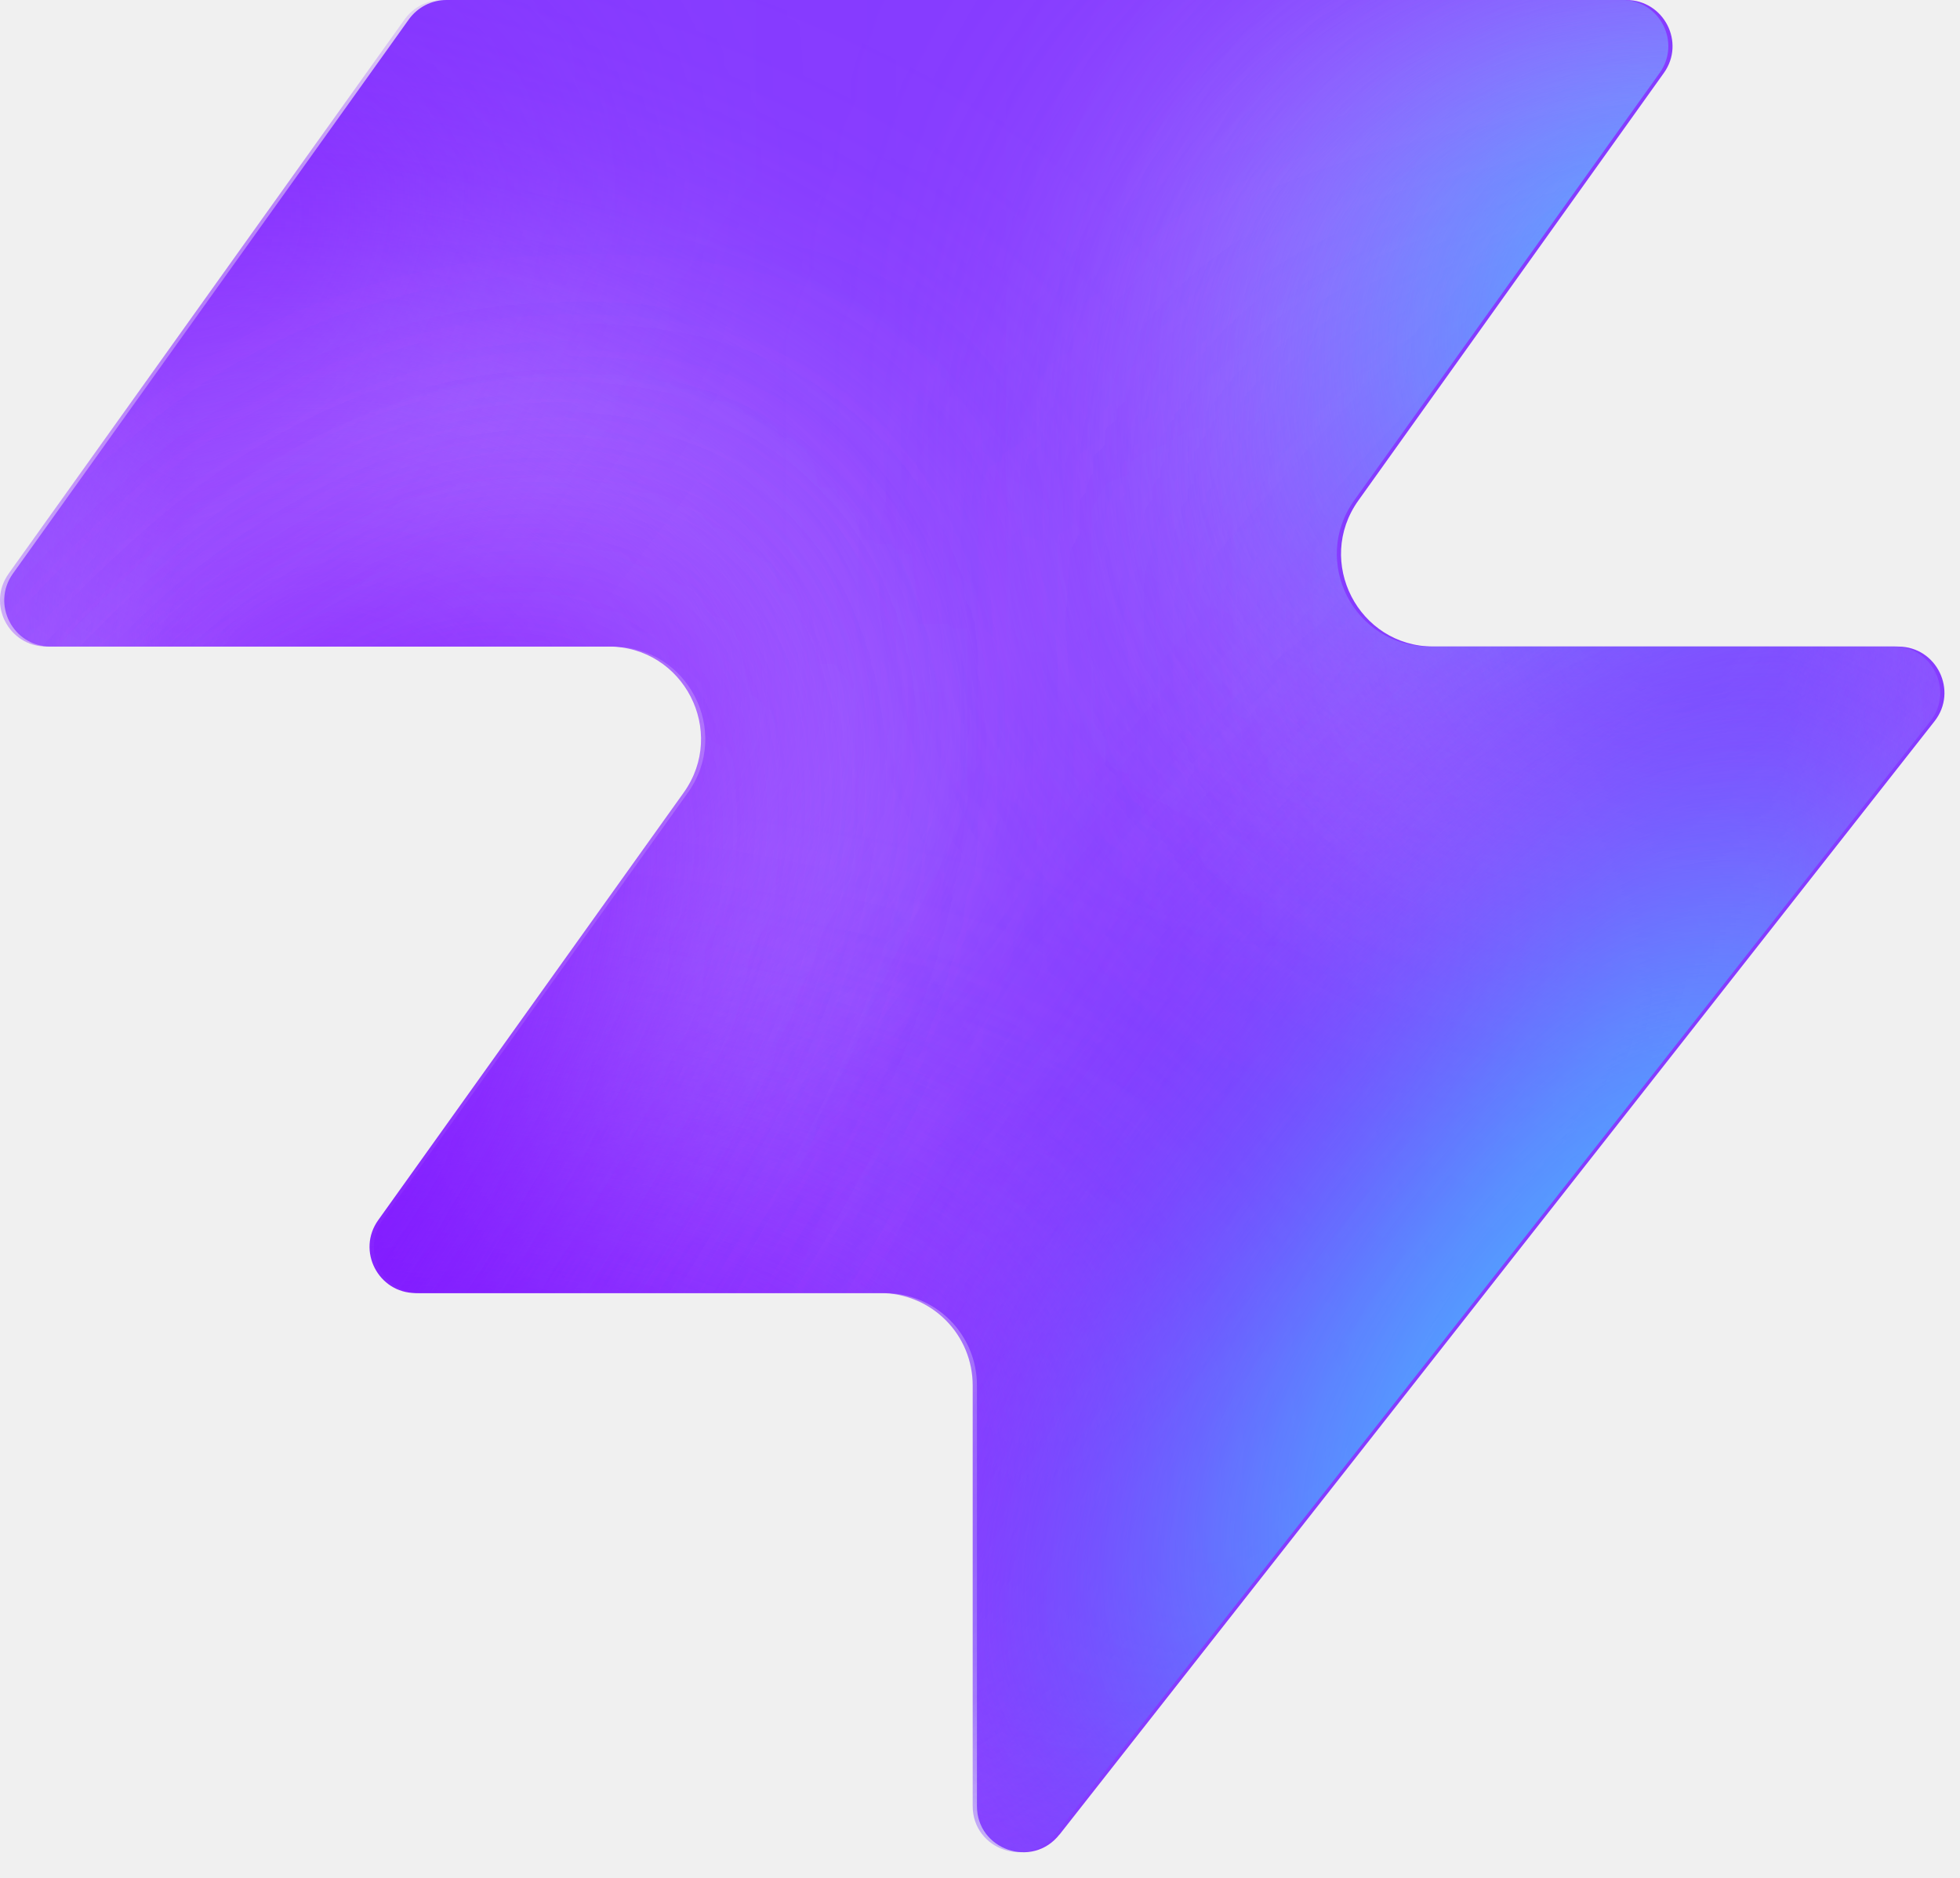
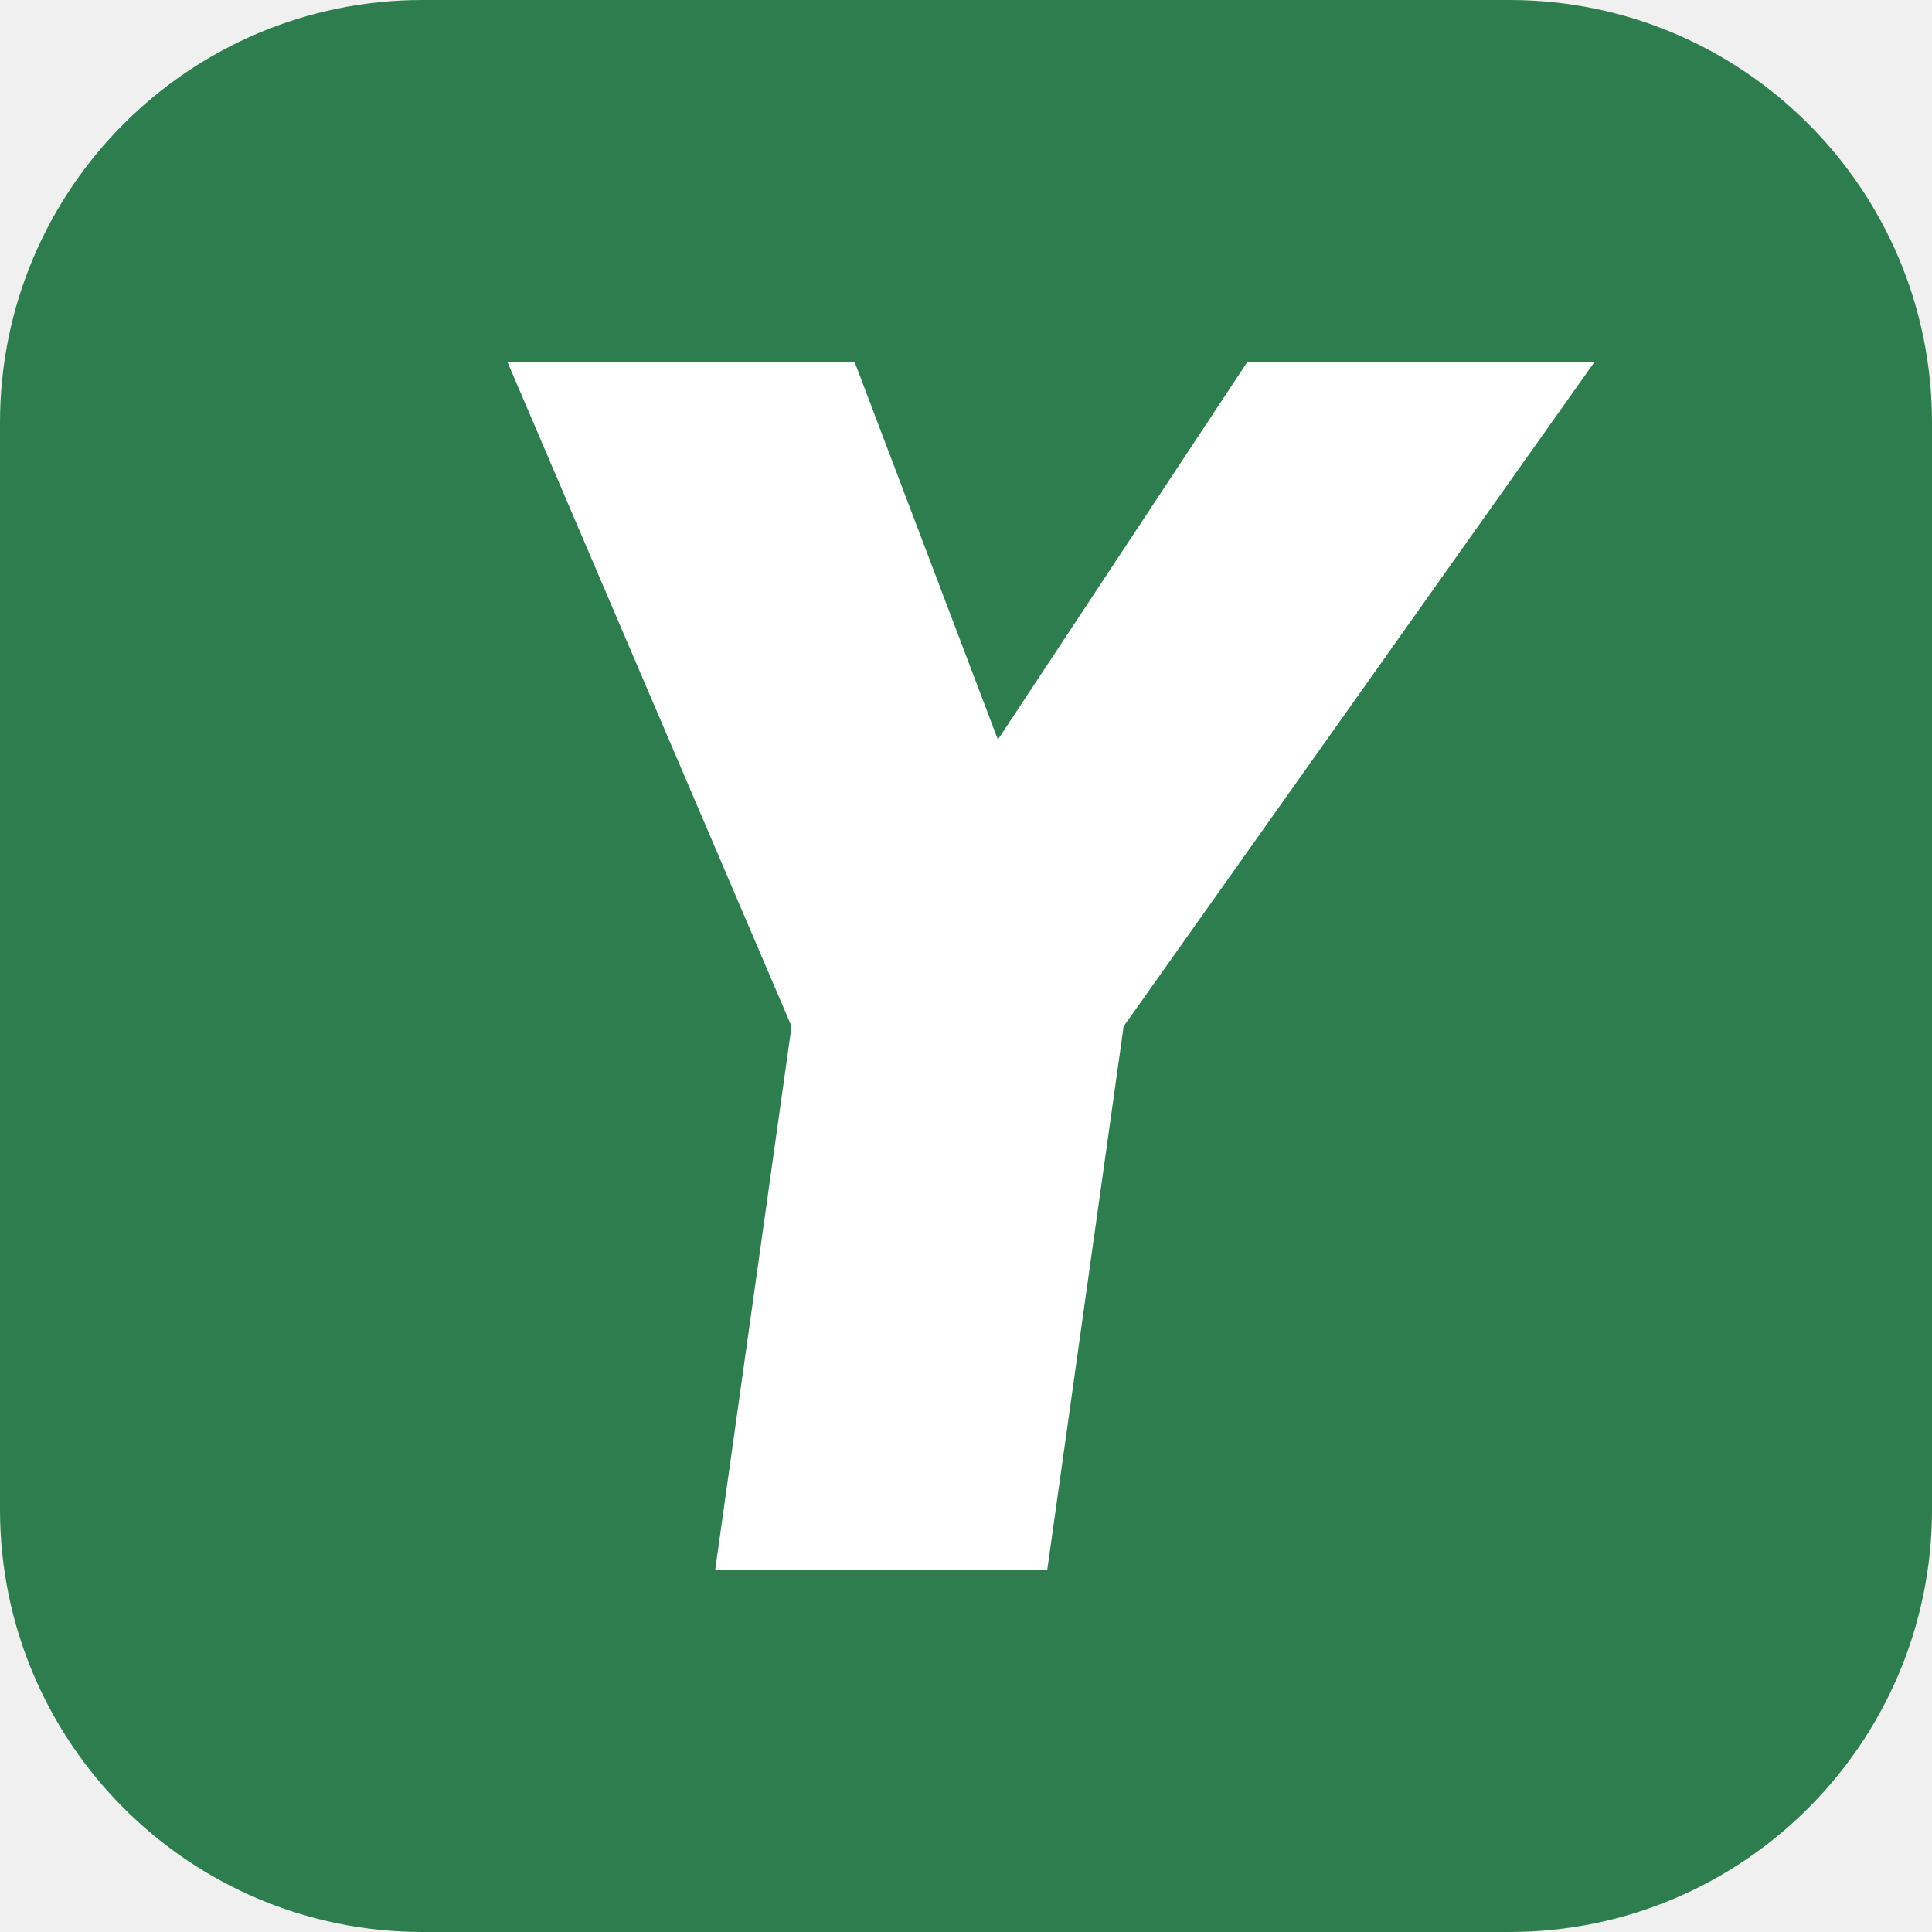
- <svg xmlns="http://www.w3.org/2000/svg" width="48" height="46" fill="none" viewBox="0 0 48 46">
-   <path fill="#863bff" d="M25.946 44.938c-.664.845-2.021.375-2.021-.698V33.937a2.26 2.26 0 0 0-2.262-2.262H10.287c-.92 0-1.456-1.04-.92-1.788l7.48-10.471c1.07-1.497 0-3.578-1.842-3.578H1.237c-.92 0-1.456-1.04-.92-1.788L10.013.474c.214-.297.556-.474.92-.474h28.894c.92 0 1.456 1.04.92 1.788l-7.48 10.471c-1.07 1.498 0 3.579 1.842 3.579h11.377c.943 0 1.473 1.088.89 1.83L25.947 44.94z" style="fill:#863bff;fill:color(display-p3 .525 .23 1);fill-opacity:1" />
-   <mask id="a" width="48" height="46" x="0" y="0" maskUnits="userSpaceOnUse" style="mask-type:alpha">
-     <path fill="#000" d="M25.842 44.938c-.664.844-2.021.375-2.021-.698V33.937a2.26 2.26 0 0 0-2.262-2.262H10.183c-.92 0-1.456-1.04-.92-1.788l7.48-10.471c1.07-1.498 0-3.579-1.842-3.579H1.133c-.92 0-1.456-1.04-.92-1.787L9.91.473c.214-.297.556-.474.92-.474h28.894c.92 0 1.456 1.04.92 1.788l-7.48 10.471c-1.07 1.498 0 3.578 1.842 3.578h11.377c.943 0 1.473 1.088.89 1.832L25.843 44.94z" style="fill:#000;fill-opacity:1" />
-   </mask>
-   <g mask="url(#a)">
-     <g filter="url(#b)">
-       <ellipse cx="5.508" cy="14.704" fill="#ede6ff" rx="5.508" ry="14.704" style="fill:#ede6ff;fill:color(display-p3 .927 .903 1);fill-opacity:1" transform="matrix(.00324 1 1 -.00324 -4.47 31.516)" />
-     </g>
-     <g filter="url(#c)">
-       <ellipse cx="10.399" cy="29.851" fill="#ede6ff" rx="10.399" ry="29.851" style="fill:#ede6ff;fill:color(display-p3 .927 .903 1);fill-opacity:1" transform="matrix(.00324 1 1 -.00324 -39.328 7.883)" />
-     </g>
-     <g filter="url(#d)">
-       <ellipse cx="5.508" cy="30.487" fill="#7e14ff" rx="5.508" ry="30.487" style="fill:#7e14ff;fill:color(display-p3 .492 .077 1);fill-opacity:1" transform="rotate(89.814 -25.913 -14.639)scale(1 -1)" />
-     </g>
-     <g filter="url(#e)">
-       <ellipse cx="5.508" cy="30.599" fill="#7e14ff" rx="5.508" ry="30.599" style="fill:#7e14ff;fill:color(display-p3 .492 .077 1);fill-opacity:1" transform="rotate(89.814 -32.644 -3.334)scale(1 -1)" />
-     </g>
-     <g filter="url(#f)">
-       <ellipse cx="5.508" cy="30.599" fill="#7e14ff" rx="5.508" ry="30.599" style="fill:#7e14ff;fill:color(display-p3 .492 .077 1);fill-opacity:1" transform="matrix(.00324 1 1 -.00324 -34.34 30.47)" />
-     </g>
-     <g filter="url(#g)">
-       <ellipse cx="14.072" cy="22.078" fill="#ede6ff" rx="14.072" ry="22.078" style="fill:#ede6ff;fill:color(display-p3 .927 .903 1);fill-opacity:1" transform="rotate(93.35 24.506 48.493)scale(-1 1)" />
-     </g>
-     <g filter="url(#h)">
-       <ellipse cx="3.47" cy="21.501" fill="#7e14ff" rx="3.47" ry="21.501" style="fill:#7e14ff;fill:color(display-p3 .492 .077 1);fill-opacity:1" transform="rotate(89.009 28.708 47.59)scale(-1 1)" />
-     </g>
-     <g filter="url(#i)">
-       <ellipse cx="3.47" cy="21.501" fill="#7e14ff" rx="3.47" ry="21.501" style="fill:#7e14ff;fill:color(display-p3 .492 .077 1);fill-opacity:1" transform="rotate(89.009 28.708 47.59)scale(-1 1)" />
-     </g>
-     <g filter="url(#j)">
-       <ellipse cx=".387" cy="8.972" fill="#7e14ff" rx="4.407" ry="29.108" style="fill:#7e14ff;fill:color(display-p3 .492 .077 1);fill-opacity:1" transform="rotate(39.51 .387 8.972)" />
-     </g>
-     <g filter="url(#k)">
-       <ellipse cx="47.523" cy="-6.092" fill="#7e14ff" rx="4.407" ry="29.108" style="fill:#7e14ff;fill:color(display-p3 .492 .077 1);fill-opacity:1" transform="rotate(37.892 47.523 -6.092)" />
-     </g>
-     <g filter="url(#l)">
-       <ellipse cx="41.412" cy="6.333" fill="#47bfff" rx="5.971" ry="9.665" style="fill:#47bfff;fill:color(display-p3 .28 .748 1);fill-opacity:1" transform="rotate(37.892 41.412 6.333)" />
-     </g>
-     <g filter="url(#m)">
-       <ellipse cx="-1.879" cy="38.332" fill="#7e14ff" rx="4.407" ry="29.108" style="fill:#7e14ff;fill:color(display-p3 .492 .077 1);fill-opacity:1" transform="rotate(37.892 -1.88 38.332)" />
-     </g>
-     <g filter="url(#n)">
-       <ellipse cx="-1.879" cy="38.332" fill="#7e14ff" rx="4.407" ry="29.108" style="fill:#7e14ff;fill:color(display-p3 .492 .077 1);fill-opacity:1" transform="rotate(37.892 -1.88 38.332)" />
-     </g>
-     <g filter="url(#o)">
-       <ellipse cx="35.651" cy="29.907" fill="#7e14ff" rx="4.407" ry="29.108" style="fill:#7e14ff;fill:color(display-p3 .492 .077 1);fill-opacity:1" transform="rotate(37.892 35.651 29.907)" />
-     </g>
-     <g filter="url(#p)">
-       <ellipse cx="38.418" cy="32.4" fill="#47bfff" rx="5.971" ry="15.297" style="fill:#47bfff;fill:color(display-p3 .28 .748 1);fill-opacity:1" transform="rotate(37.892 38.418 32.4)" />
-     </g>
-   </g>
-   <defs>
-     <filter id="b" width="60.045" height="41.654" x="-19.77" y="16.149" color-interpolation-filters="sRGB" filterUnits="userSpaceOnUse">
-       <feFlood flood-opacity="0" result="BackgroundImageFix" />
-       <feBlend in="SourceGraphic" in2="BackgroundImageFix" result="shape" />
-       <feGaussianBlur result="effect1_foregroundBlur_2002_17158" stdDeviation="7.659" />
-     </filter>
-     <filter id="c" width="90.34" height="51.437" x="-54.613" y="-7.533" color-interpolation-filters="sRGB" filterUnits="userSpaceOnUse">
-       <feFlood flood-opacity="0" result="BackgroundImageFix" />
-       <feBlend in="SourceGraphic" in2="BackgroundImageFix" result="shape" />
-       <feGaussianBlur result="effect1_foregroundBlur_2002_17158" stdDeviation="7.659" />
-     </filter>
-     <filter id="d" width="79.355" height="29.4" x="-49.64" y="2.03" color-interpolation-filters="sRGB" filterUnits="userSpaceOnUse">
-       <feFlood flood-opacity="0" result="BackgroundImageFix" />
-       <feBlend in="SourceGraphic" in2="BackgroundImageFix" result="shape" />
-       <feGaussianBlur result="effect1_foregroundBlur_2002_17158" stdDeviation="4.596" />
-     </filter>
-     <filter id="e" width="79.579" height="29.4" x="-45.045" y="20.029" color-interpolation-filters="sRGB" filterUnits="userSpaceOnUse">
-       <feFlood flood-opacity="0" result="BackgroundImageFix" />
-       <feBlend in="SourceGraphic" in2="BackgroundImageFix" result="shape" />
-       <feGaussianBlur result="effect1_foregroundBlur_2002_17158" stdDeviation="4.596" />
-     </filter>
-     <filter id="f" width="79.579" height="29.4" x="-43.513" y="21.178" color-interpolation-filters="sRGB" filterUnits="userSpaceOnUse">
-       <feFlood flood-opacity="0" result="BackgroundImageFix" />
-       <feBlend in="SourceGraphic" in2="BackgroundImageFix" result="shape" />
-       <feGaussianBlur result="effect1_foregroundBlur_2002_17158" stdDeviation="4.596" />
-     </filter>
-     <filter id="g" width="74.749" height="58.852" x="15.756" y="-17.901" color-interpolation-filters="sRGB" filterUnits="userSpaceOnUse">
-       <feFlood flood-opacity="0" result="BackgroundImageFix" />
-       <feBlend in="SourceGraphic" in2="BackgroundImageFix" result="shape" />
-       <feGaussianBlur result="effect1_foregroundBlur_2002_17158" stdDeviation="7.659" />
-     </filter>
-     <filter id="h" width="61.377" height="25.362" x="23.548" y="2.284" color-interpolation-filters="sRGB" filterUnits="userSpaceOnUse">
-       <feFlood flood-opacity="0" result="BackgroundImageFix" />
-       <feBlend in="SourceGraphic" in2="BackgroundImageFix" result="shape" />
-       <feGaussianBlur result="effect1_foregroundBlur_2002_17158" stdDeviation="4.596" />
-     </filter>
-     <filter id="i" width="61.377" height="25.362" x="23.548" y="2.284" color-interpolation-filters="sRGB" filterUnits="userSpaceOnUse">
-       <feFlood flood-opacity="0" result="BackgroundImageFix" />
-       <feBlend in="SourceGraphic" in2="BackgroundImageFix" result="shape" />
-       <feGaussianBlur result="effect1_foregroundBlur_2002_17158" stdDeviation="4.596" />
-     </filter>
-     <filter id="j" width="56.045" height="63.649" x="-27.636" y="-22.853" color-interpolation-filters="sRGB" filterUnits="userSpaceOnUse">
-       <feFlood flood-opacity="0" result="BackgroundImageFix" />
-       <feBlend in="SourceGraphic" in2="BackgroundImageFix" result="shape" />
-       <feGaussianBlur result="effect1_foregroundBlur_2002_17158" stdDeviation="4.596" />
-     </filter>
-     <filter id="k" width="54.814" height="64.646" x="20.116" y="-38.415" color-interpolation-filters="sRGB" filterUnits="userSpaceOnUse">
-       <feFlood flood-opacity="0" result="BackgroundImageFix" />
-       <feBlend in="SourceGraphic" in2="BackgroundImageFix" result="shape" />
-       <feGaussianBlur result="effect1_foregroundBlur_2002_17158" stdDeviation="4.596" />
-     </filter>
-     <filter id="l" width="33.541" height="35.313" x="24.641" y="-11.323" color-interpolation-filters="sRGB" filterUnits="userSpaceOnUse">
-       <feFlood flood-opacity="0" result="BackgroundImageFix" />
-       <feBlend in="SourceGraphic" in2="BackgroundImageFix" result="shape" />
-       <feGaussianBlur result="effect1_foregroundBlur_2002_17158" stdDeviation="4.596" />
-     </filter>
-     <filter id="m" width="54.814" height="64.646" x="-29.286" y="6.009" color-interpolation-filters="sRGB" filterUnits="userSpaceOnUse">
-       <feFlood flood-opacity="0" result="BackgroundImageFix" />
-       <feBlend in="SourceGraphic" in2="BackgroundImageFix" result="shape" />
-       <feGaussianBlur result="effect1_foregroundBlur_2002_17158" stdDeviation="4.596" />
-     </filter>
-     <filter id="n" width="54.814" height="64.646" x="-29.286" y="6.009" color-interpolation-filters="sRGB" filterUnits="userSpaceOnUse">
-       <feFlood flood-opacity="0" result="BackgroundImageFix" />
-       <feBlend in="SourceGraphic" in2="BackgroundImageFix" result="shape" />
-       <feGaussianBlur result="effect1_foregroundBlur_2002_17158" stdDeviation="4.596" />
-     </filter>
-     <filter id="o" width="54.814" height="64.646" x="8.244" y="-2.416" color-interpolation-filters="sRGB" filterUnits="userSpaceOnUse">
-       <feFlood flood-opacity="0" result="BackgroundImageFix" />
-       <feBlend in="SourceGraphic" in2="BackgroundImageFix" result="shape" />
-       <feGaussianBlur result="effect1_foregroundBlur_2002_17158" stdDeviation="4.596" />
-     </filter>
-     <filter id="p" width="39.409" height="43.623" x="18.713" y="10.588" color-interpolation-filters="sRGB" filterUnits="userSpaceOnUse">
-       <feFlood flood-opacity="0" result="BackgroundImageFix" />
-       <feBlend in="SourceGraphic" in2="BackgroundImageFix" result="shape" />
-       <feGaussianBlur result="effect1_foregroundBlur_2002_17158" stdDeviation="4.596" />
-     </filter>
-   </defs>
+ <svg xmlns="http://www.w3.org/2000/svg" viewBox="0 0 64 64">
+   <rect width="64" height="64" rx="14" fill="#2e7d4f" />
+   <path fill="#fff" transform="skewX(-8) translate(4.5 0)" d="M14 12h11.5L32 24.5 38.5 12H50L37.5 34v18h-11V34z" />
</svg>
